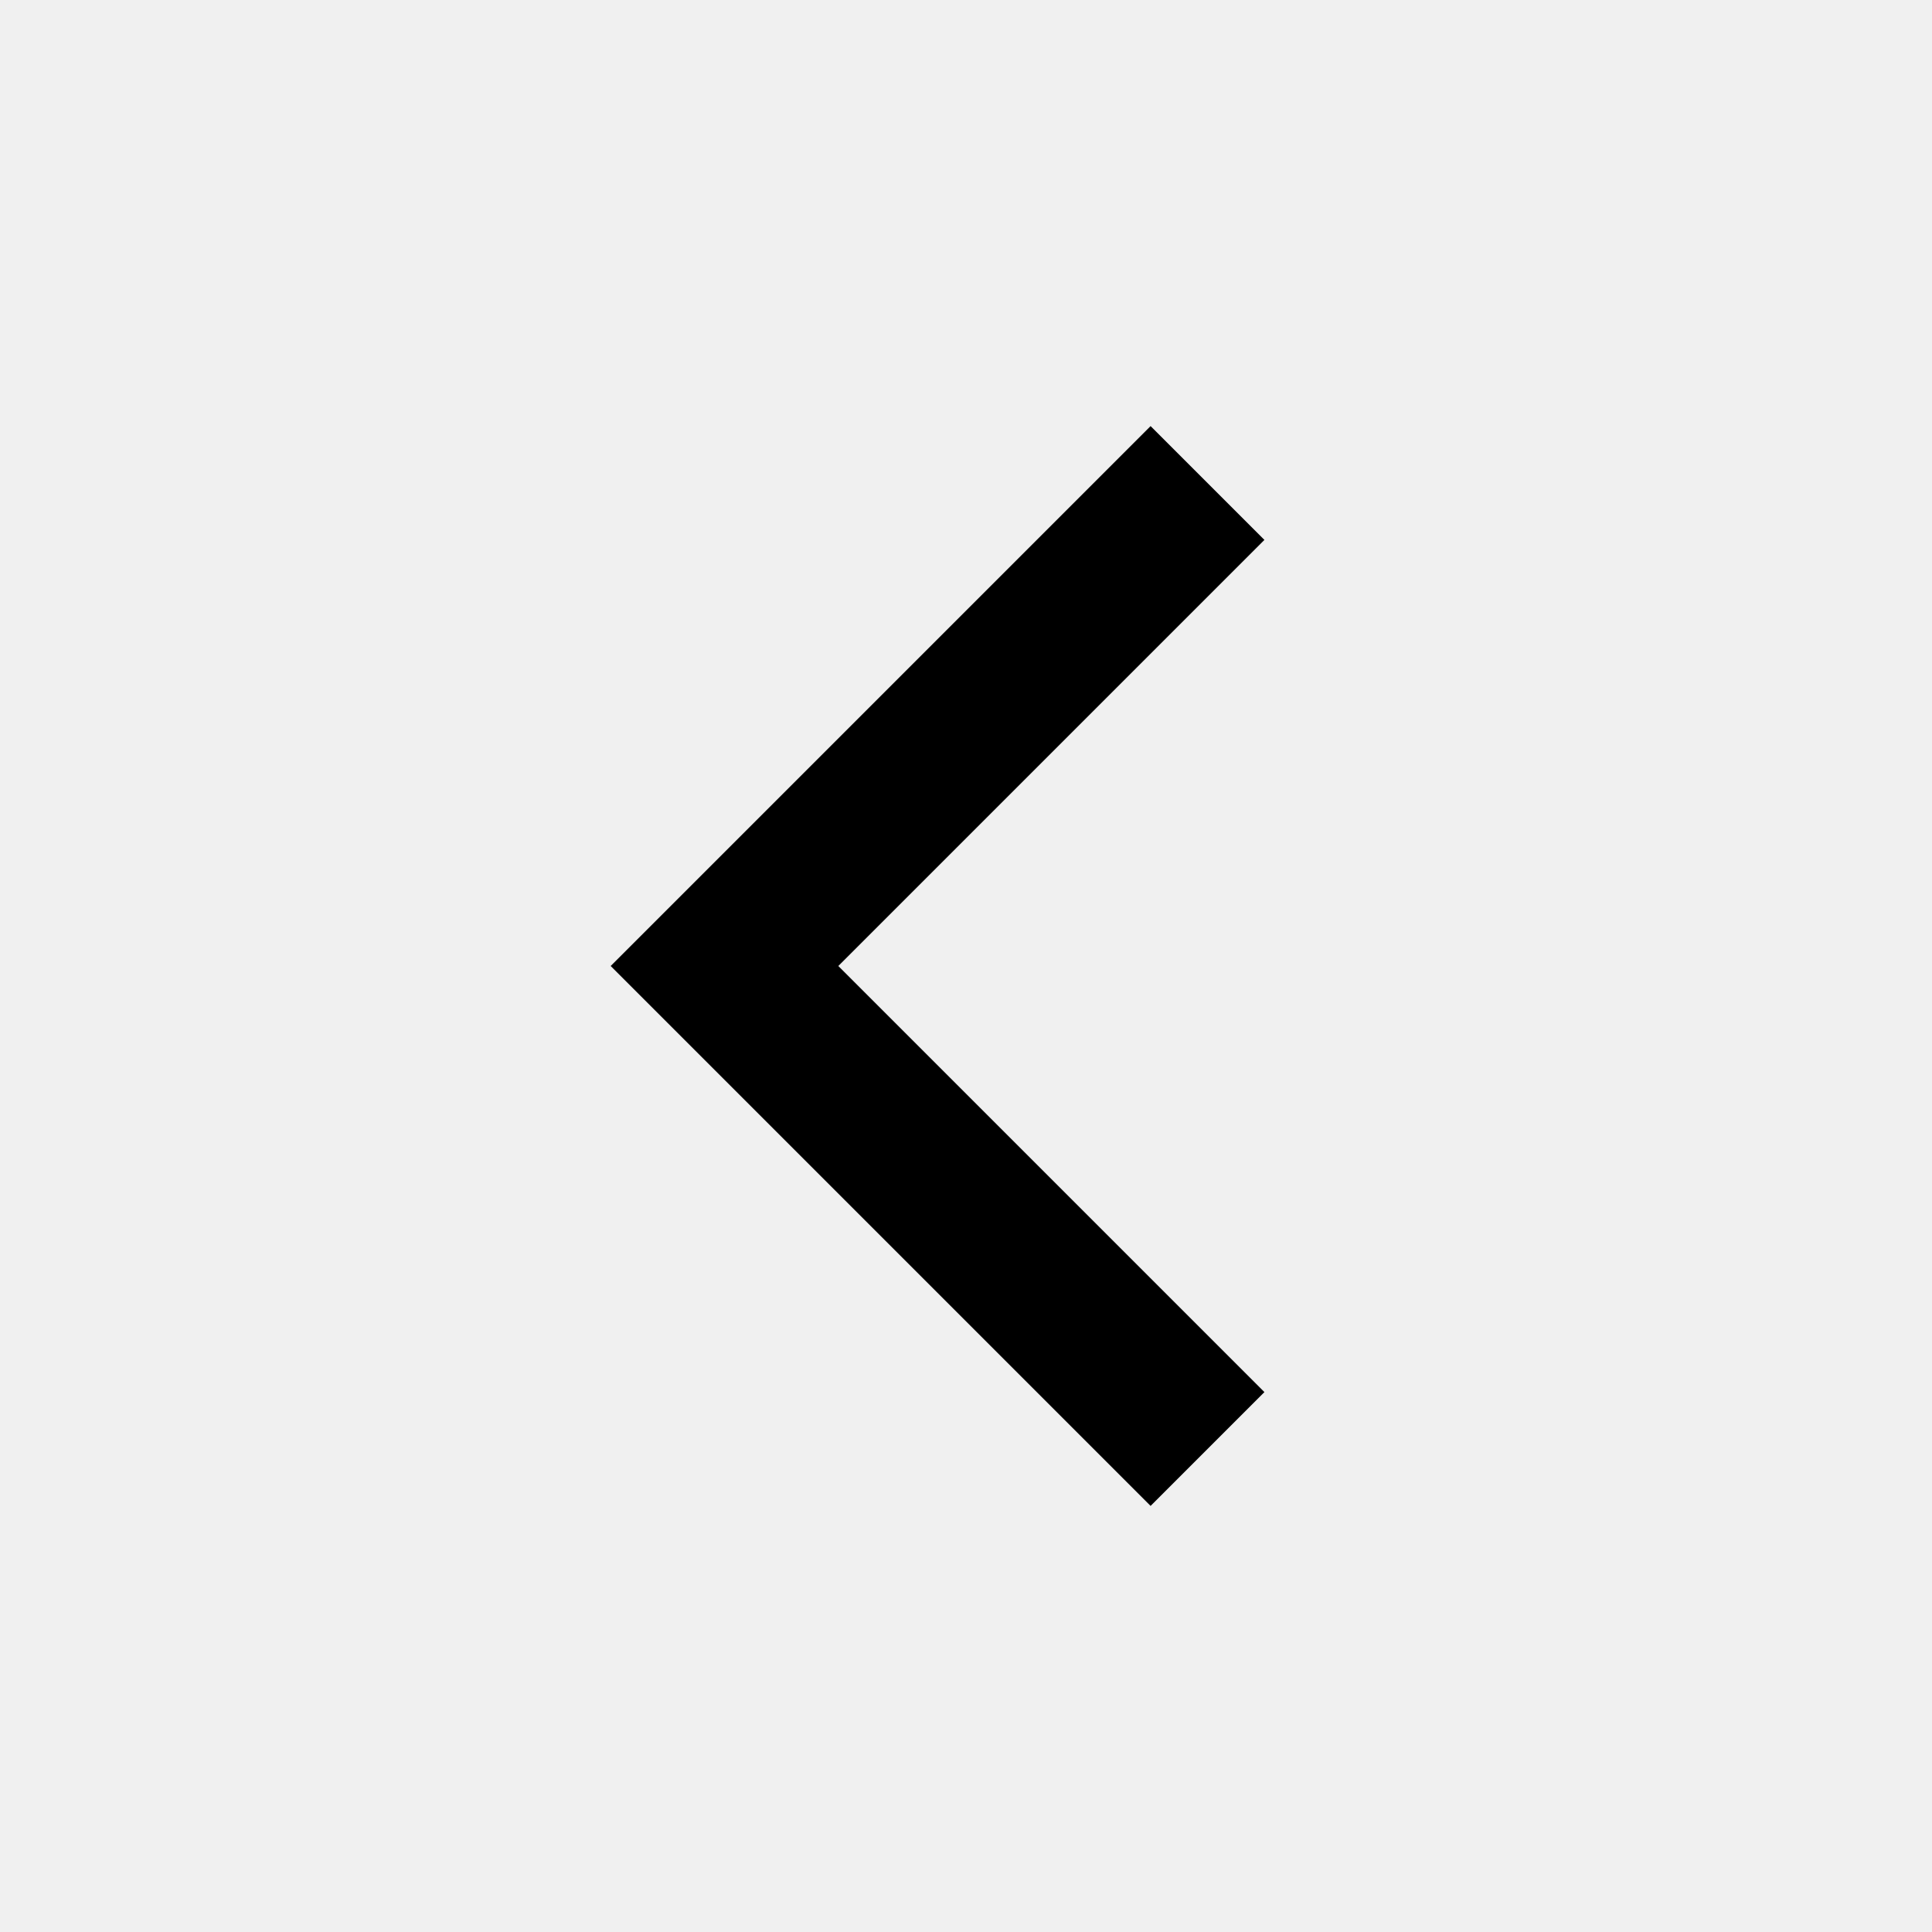
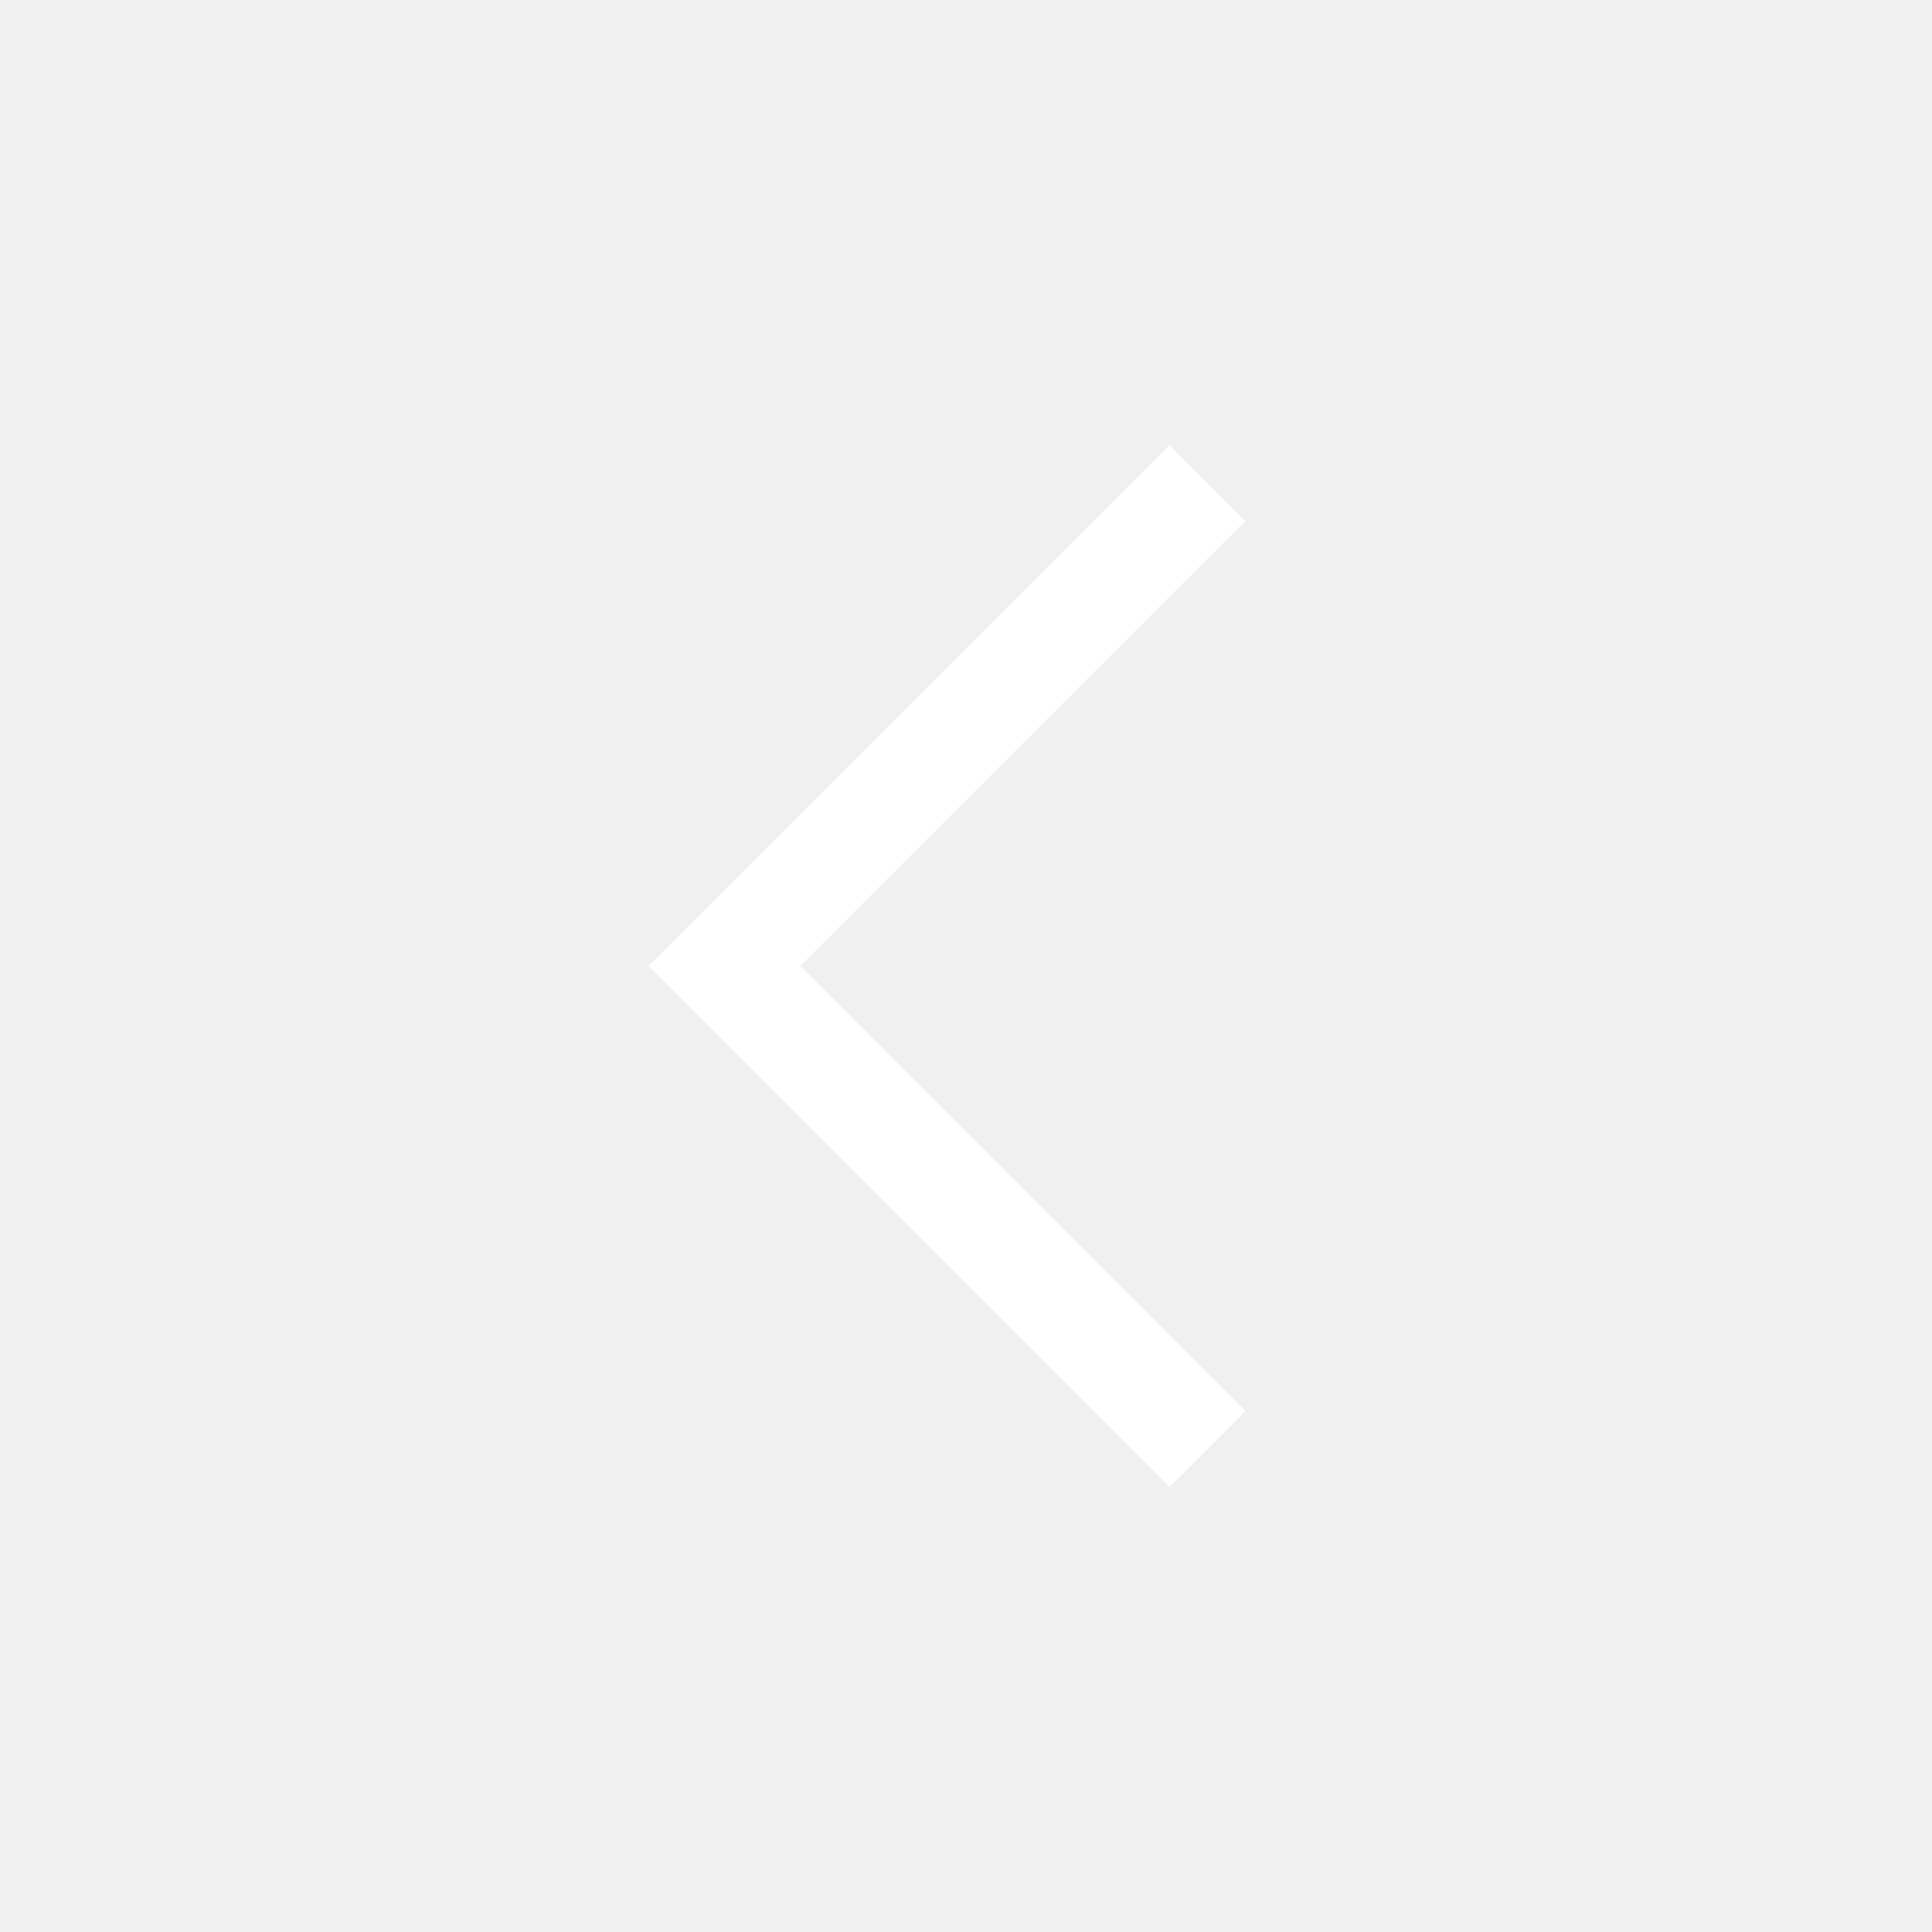
- <svg xmlns="http://www.w3.org/2000/svg" width="24" height="24" viewBox="0 0 24 24" fill="none">
-   <path d="M9 12L8.293 11.293L7.586 12L8.293 12.707L9 12ZM14.293 5.293L8.293 11.293L9.707 12.707L15.707 6.707L14.293 5.293ZM8.293 12.707L14.293 18.707L15.707 17.293L9.707 11.293L8.293 12.707Z" fill="black" />
+ <svg xmlns="http://www.w3.org/2000/svg" width="36" height="36" viewBox="0 0 36 36" fill="none">
+   <path d="M13.5 18L12.793 17.293L12.086 18L12.793 18.707L13.5 18ZM21.793 8.293L12.793 17.293L14.207 18.707L23.207 9.707L21.793 8.293ZM12.793 18.707L21.793 27.707L23.207 26.293L14.207 17.293L12.793 18.707Z" fill="white" />
</svg>
